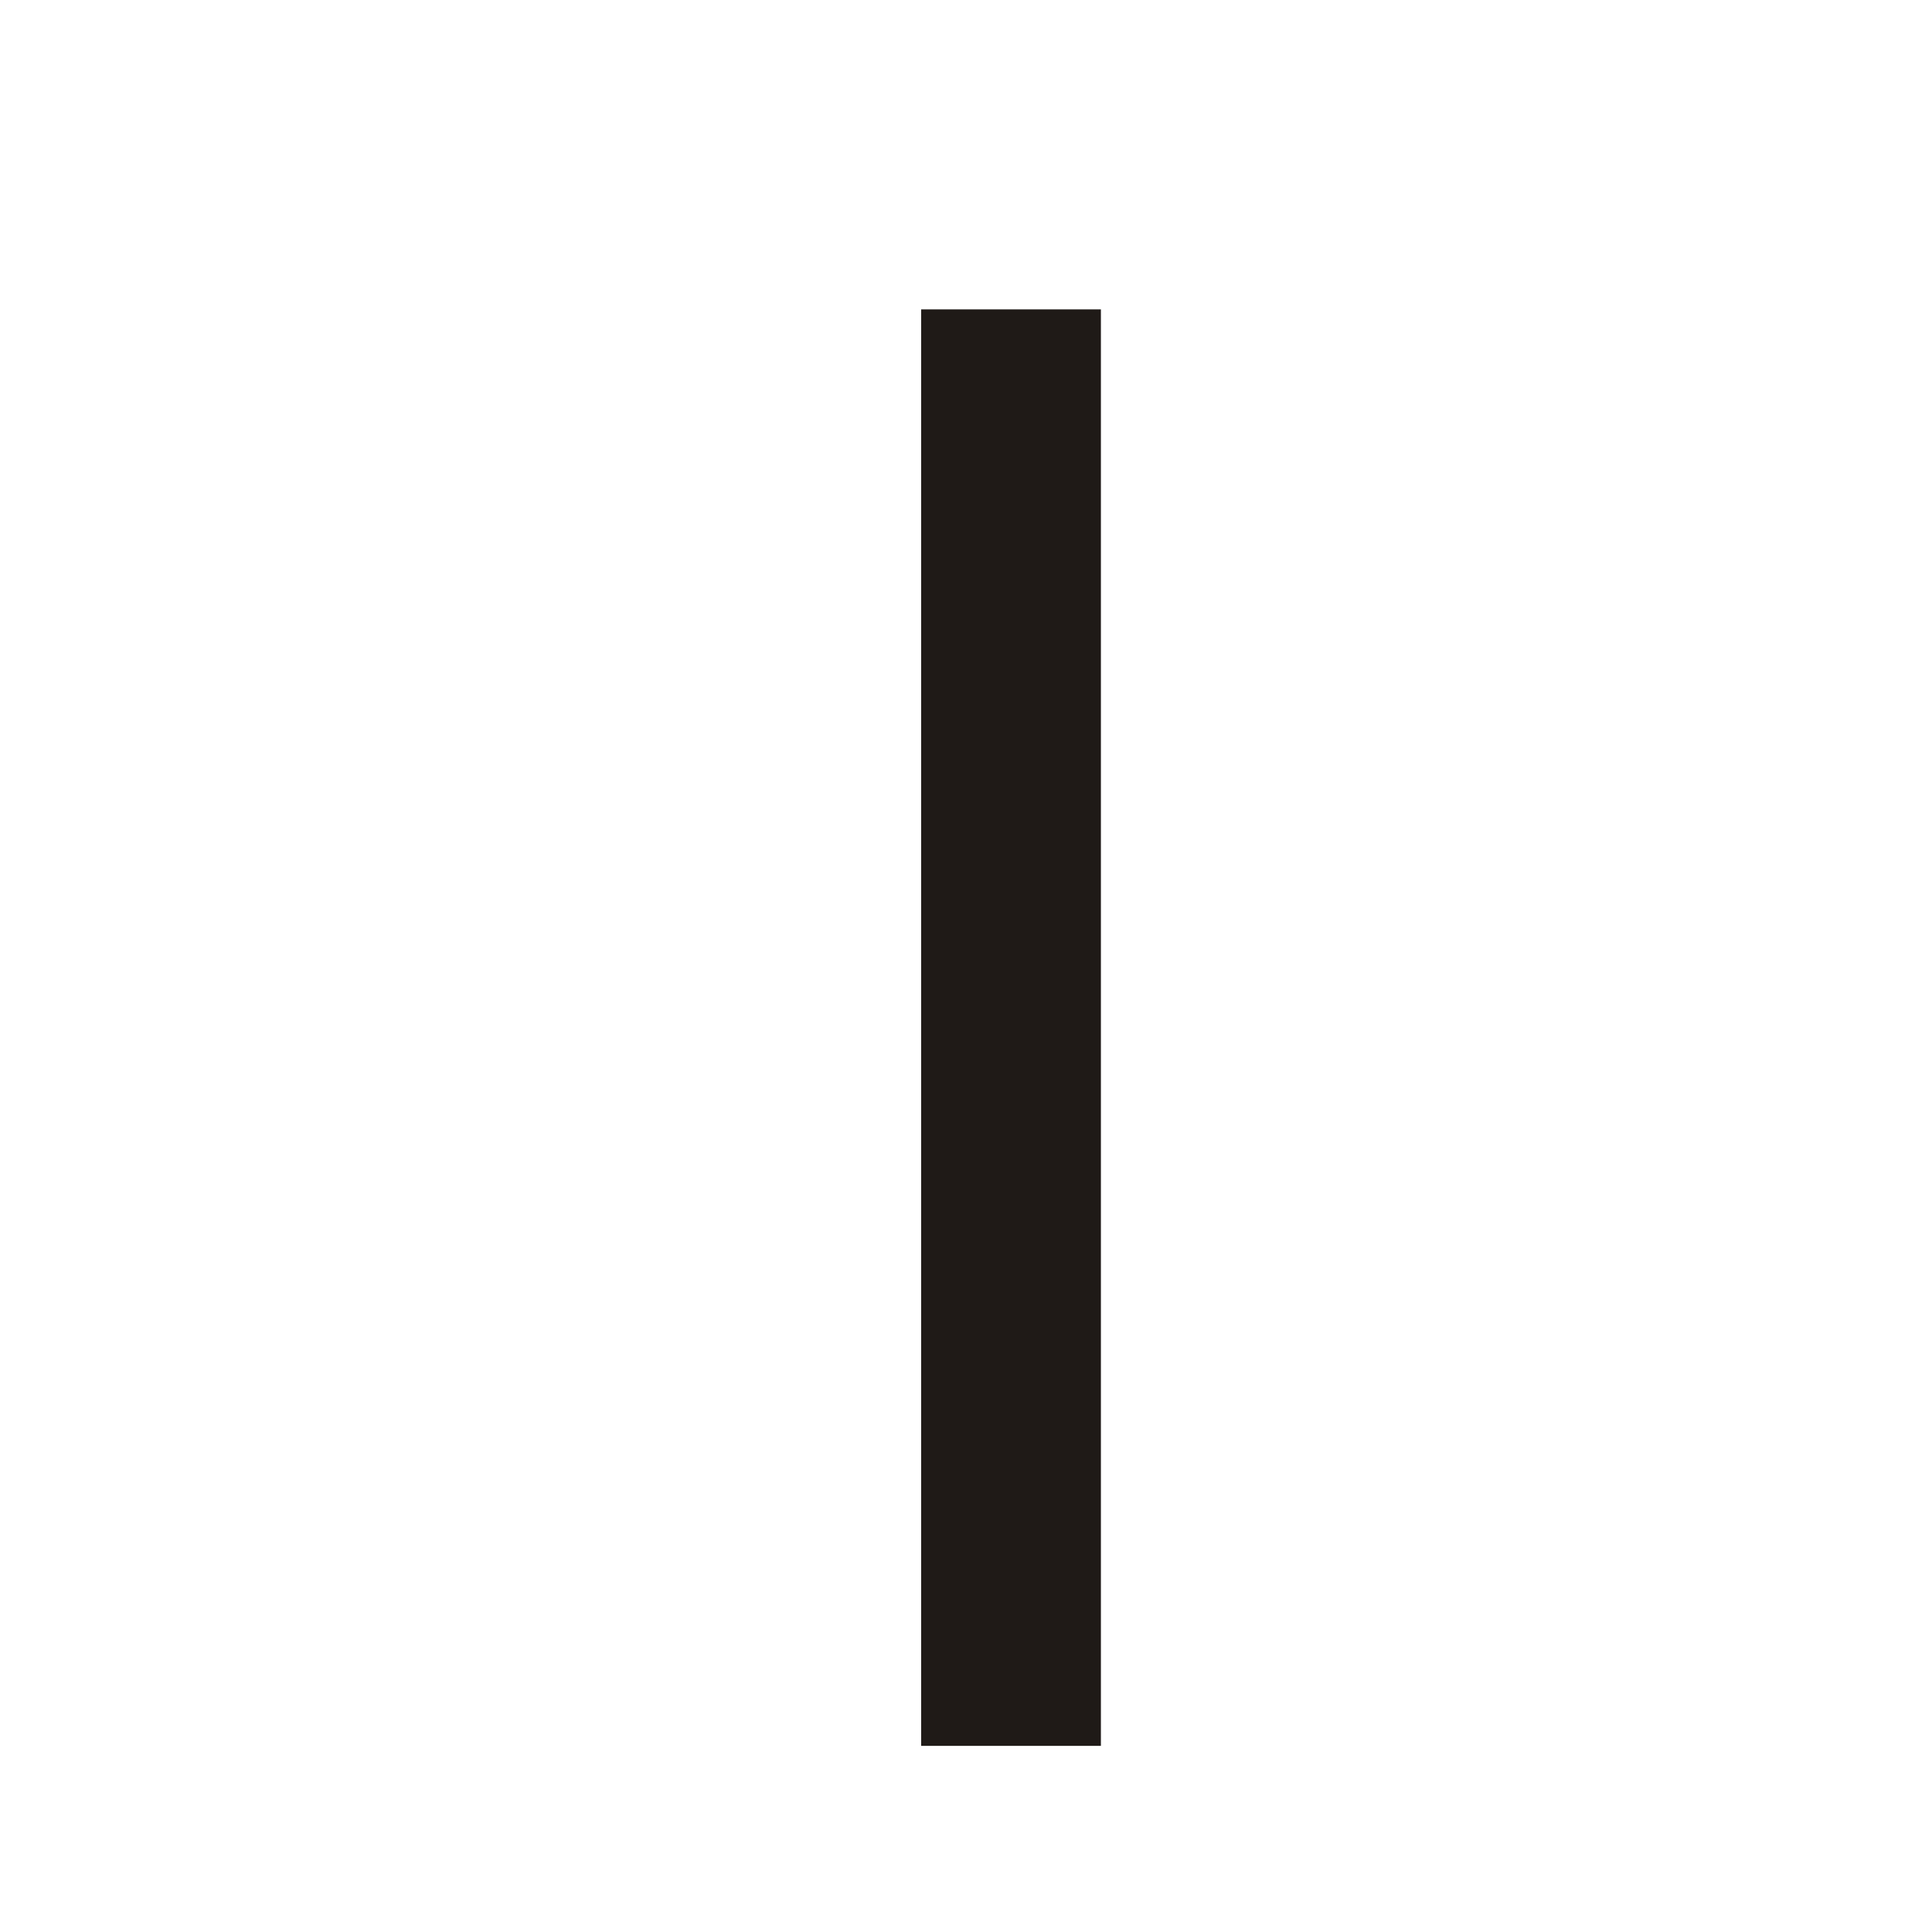
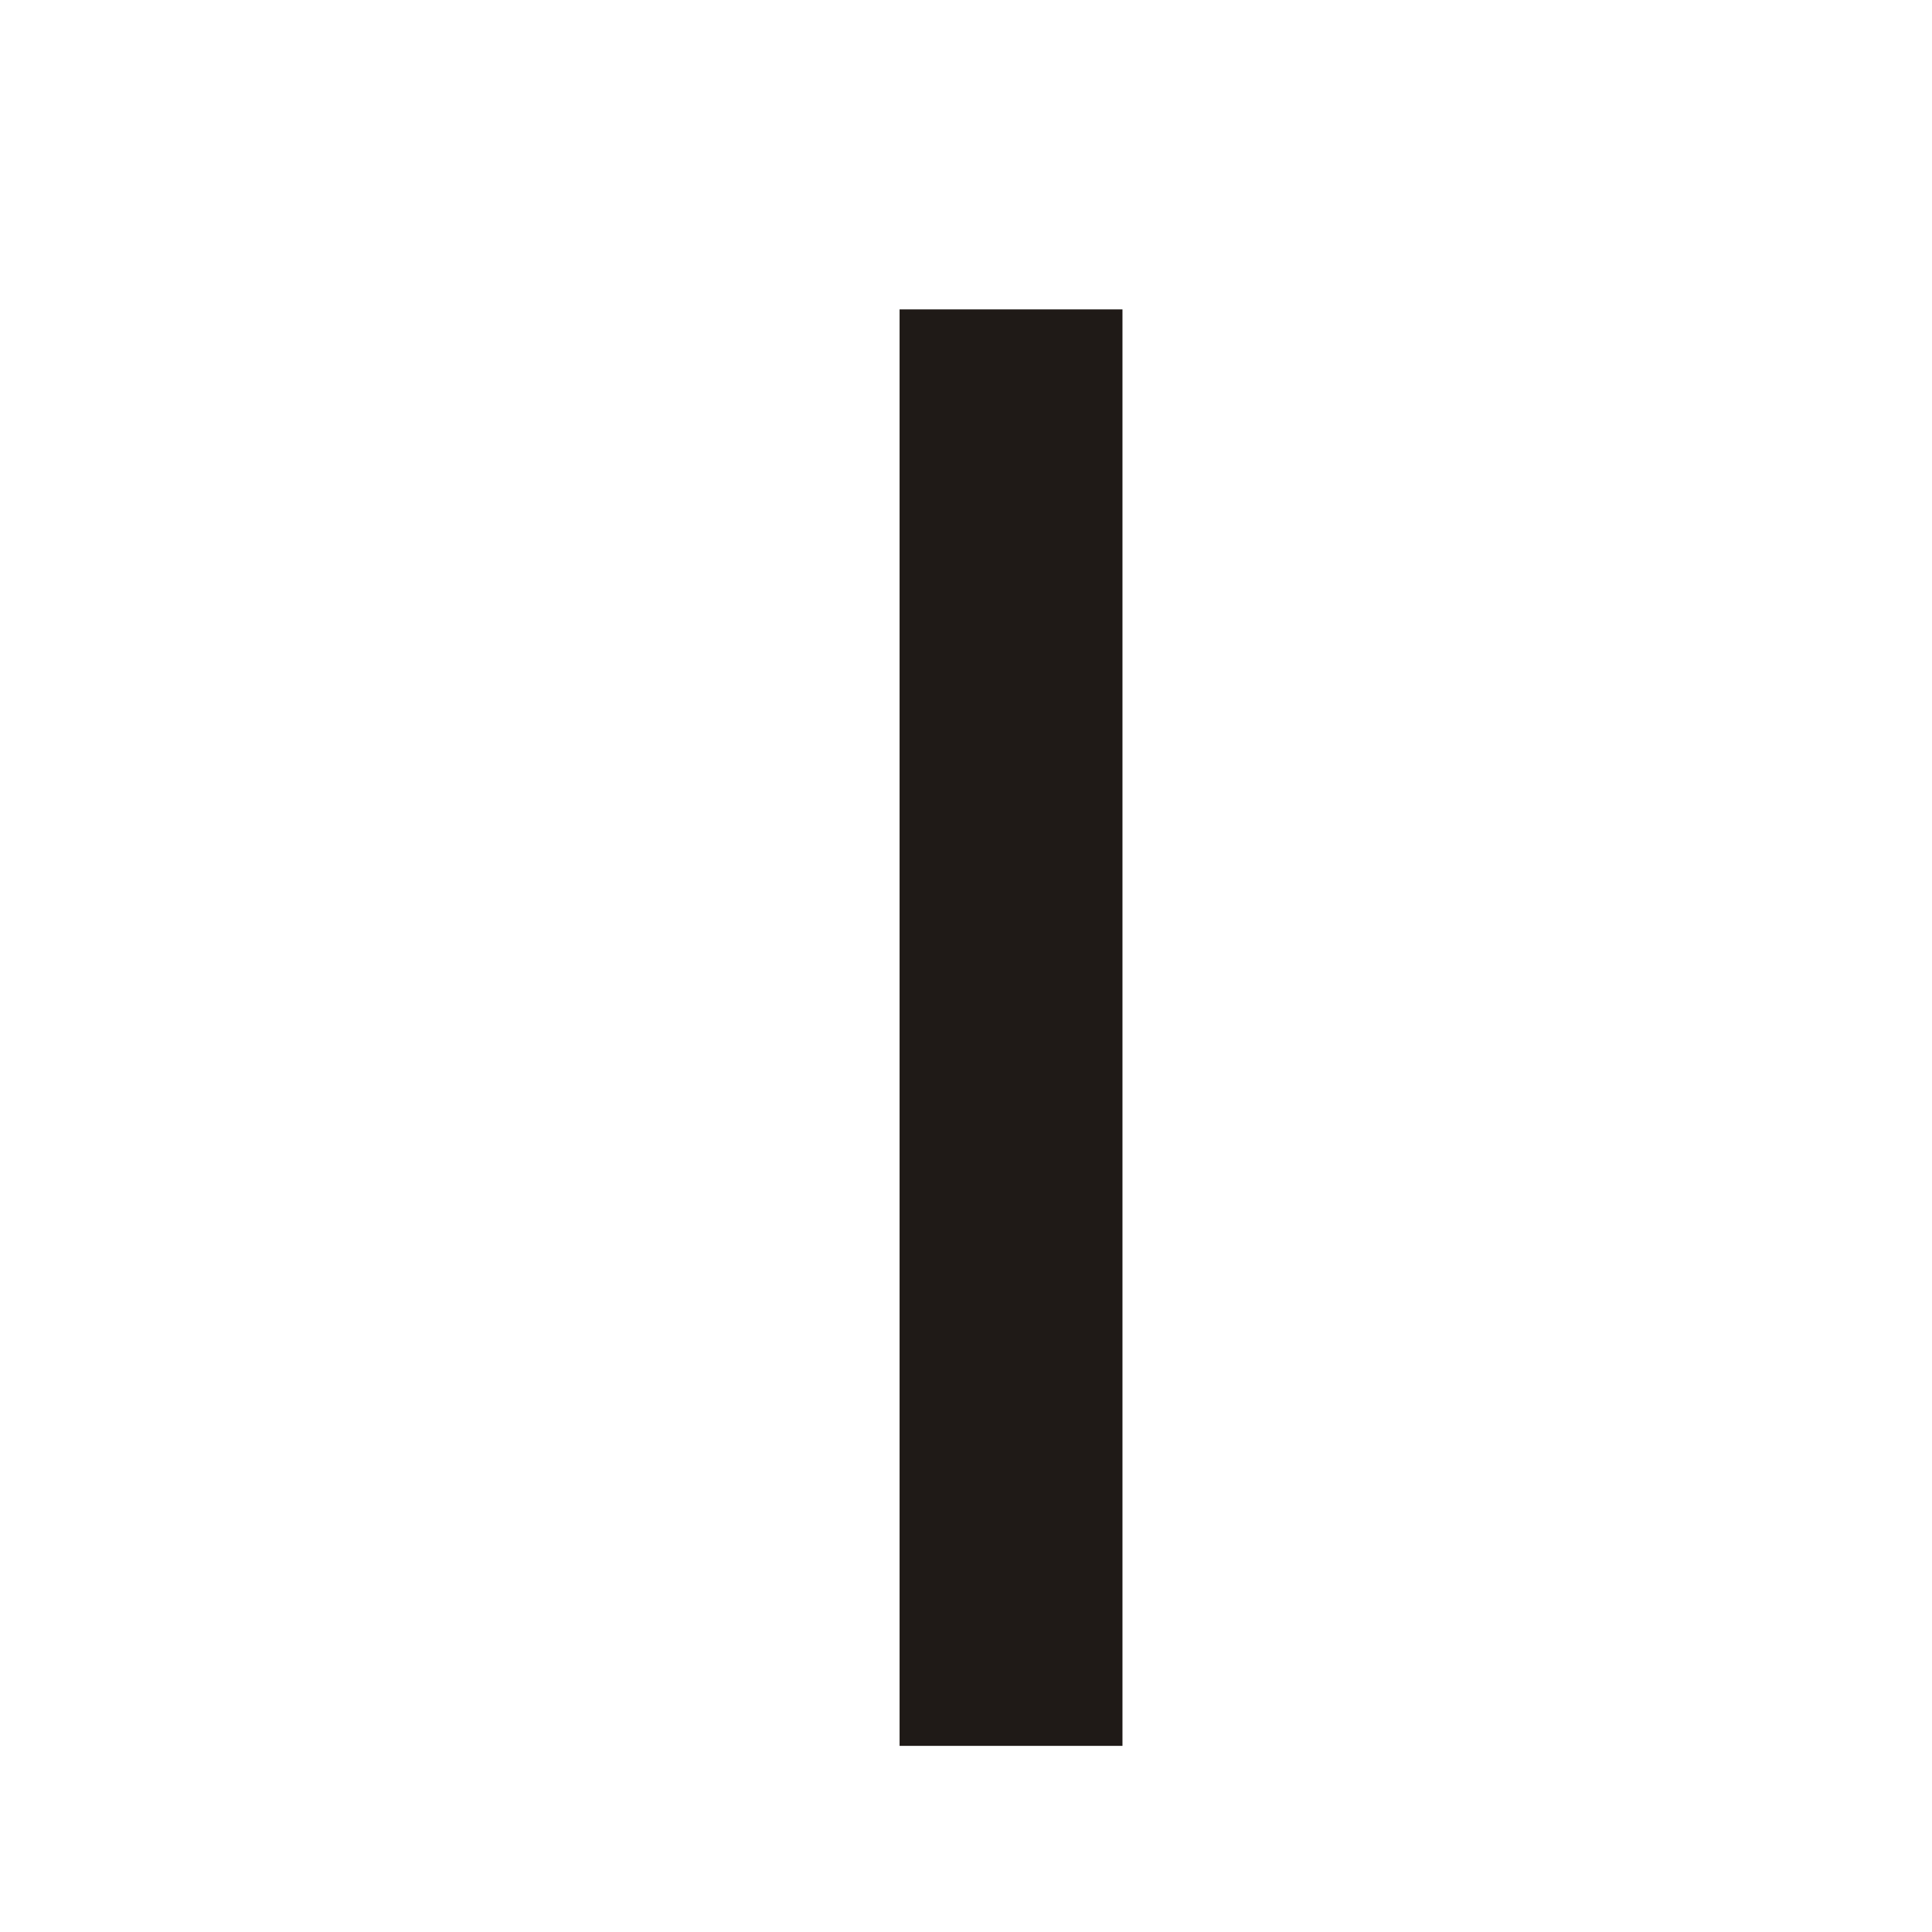
- <svg xmlns="http://www.w3.org/2000/svg" xml:space="preserve" width="60px" height="60px" style="shape-rendering:geometricPrecision; text-rendering:geometricPrecision; image-rendering:optimizeQuality; fill-rule:evenodd; clip-rule:evenodd" viewBox="0 0 60 60" id="svg2" version="1.1">
+ <svg xmlns="http://www.w3.org/2000/svg" xml:space="preserve" width="64" height="64" style="clip-rule:evenodd;fill-rule:evenodd;image-rendering:optimizeQuality;shape-rendering:geometricPrecision;text-rendering:geometricPrecision" viewBox="0 0 60 60" id="svg2" version="1.1">
  <defs id="defs4">
    <style type="text/css" id="style6">
    .str0 {stroke:#1F1A17;stroke-width:0.9}
    .fil0 {fill:none}
   </style>
  </defs>
-   <g id="Camada_x0020_1" transform="matrix(6.202314,0,0,5.576405,-154.6711,9.675119)" style="fill:#000000;stroke:#000000">
-     <line class="fil0 str0" x1="30" y1="-0.012" x2="30" y2="7.988" id="line10" style="stroke:param(outline) #ffffff; fill:param(outline) #ffffff;stroke-width:0.9" />
+   <g id="Camada_x0020_1" transform="matrix(6.202314,0,0,5.576405,-154.6711,9.675119)" style="fill:#000000;stroke:param(outline) #000000;stroke-width:1.116;stroke-miterlimit:4;stroke-dasharray:none">
+     <line class="fil0 str0" x1="30" y1="-0.012" x2="30" y2="7.988" id="line10" style="fill:none;stroke:param(outline) #1f1a17;stroke-width:1.116;stroke-miterlimit:4;stroke-dasharray:none" />
  </g>
</svg>
